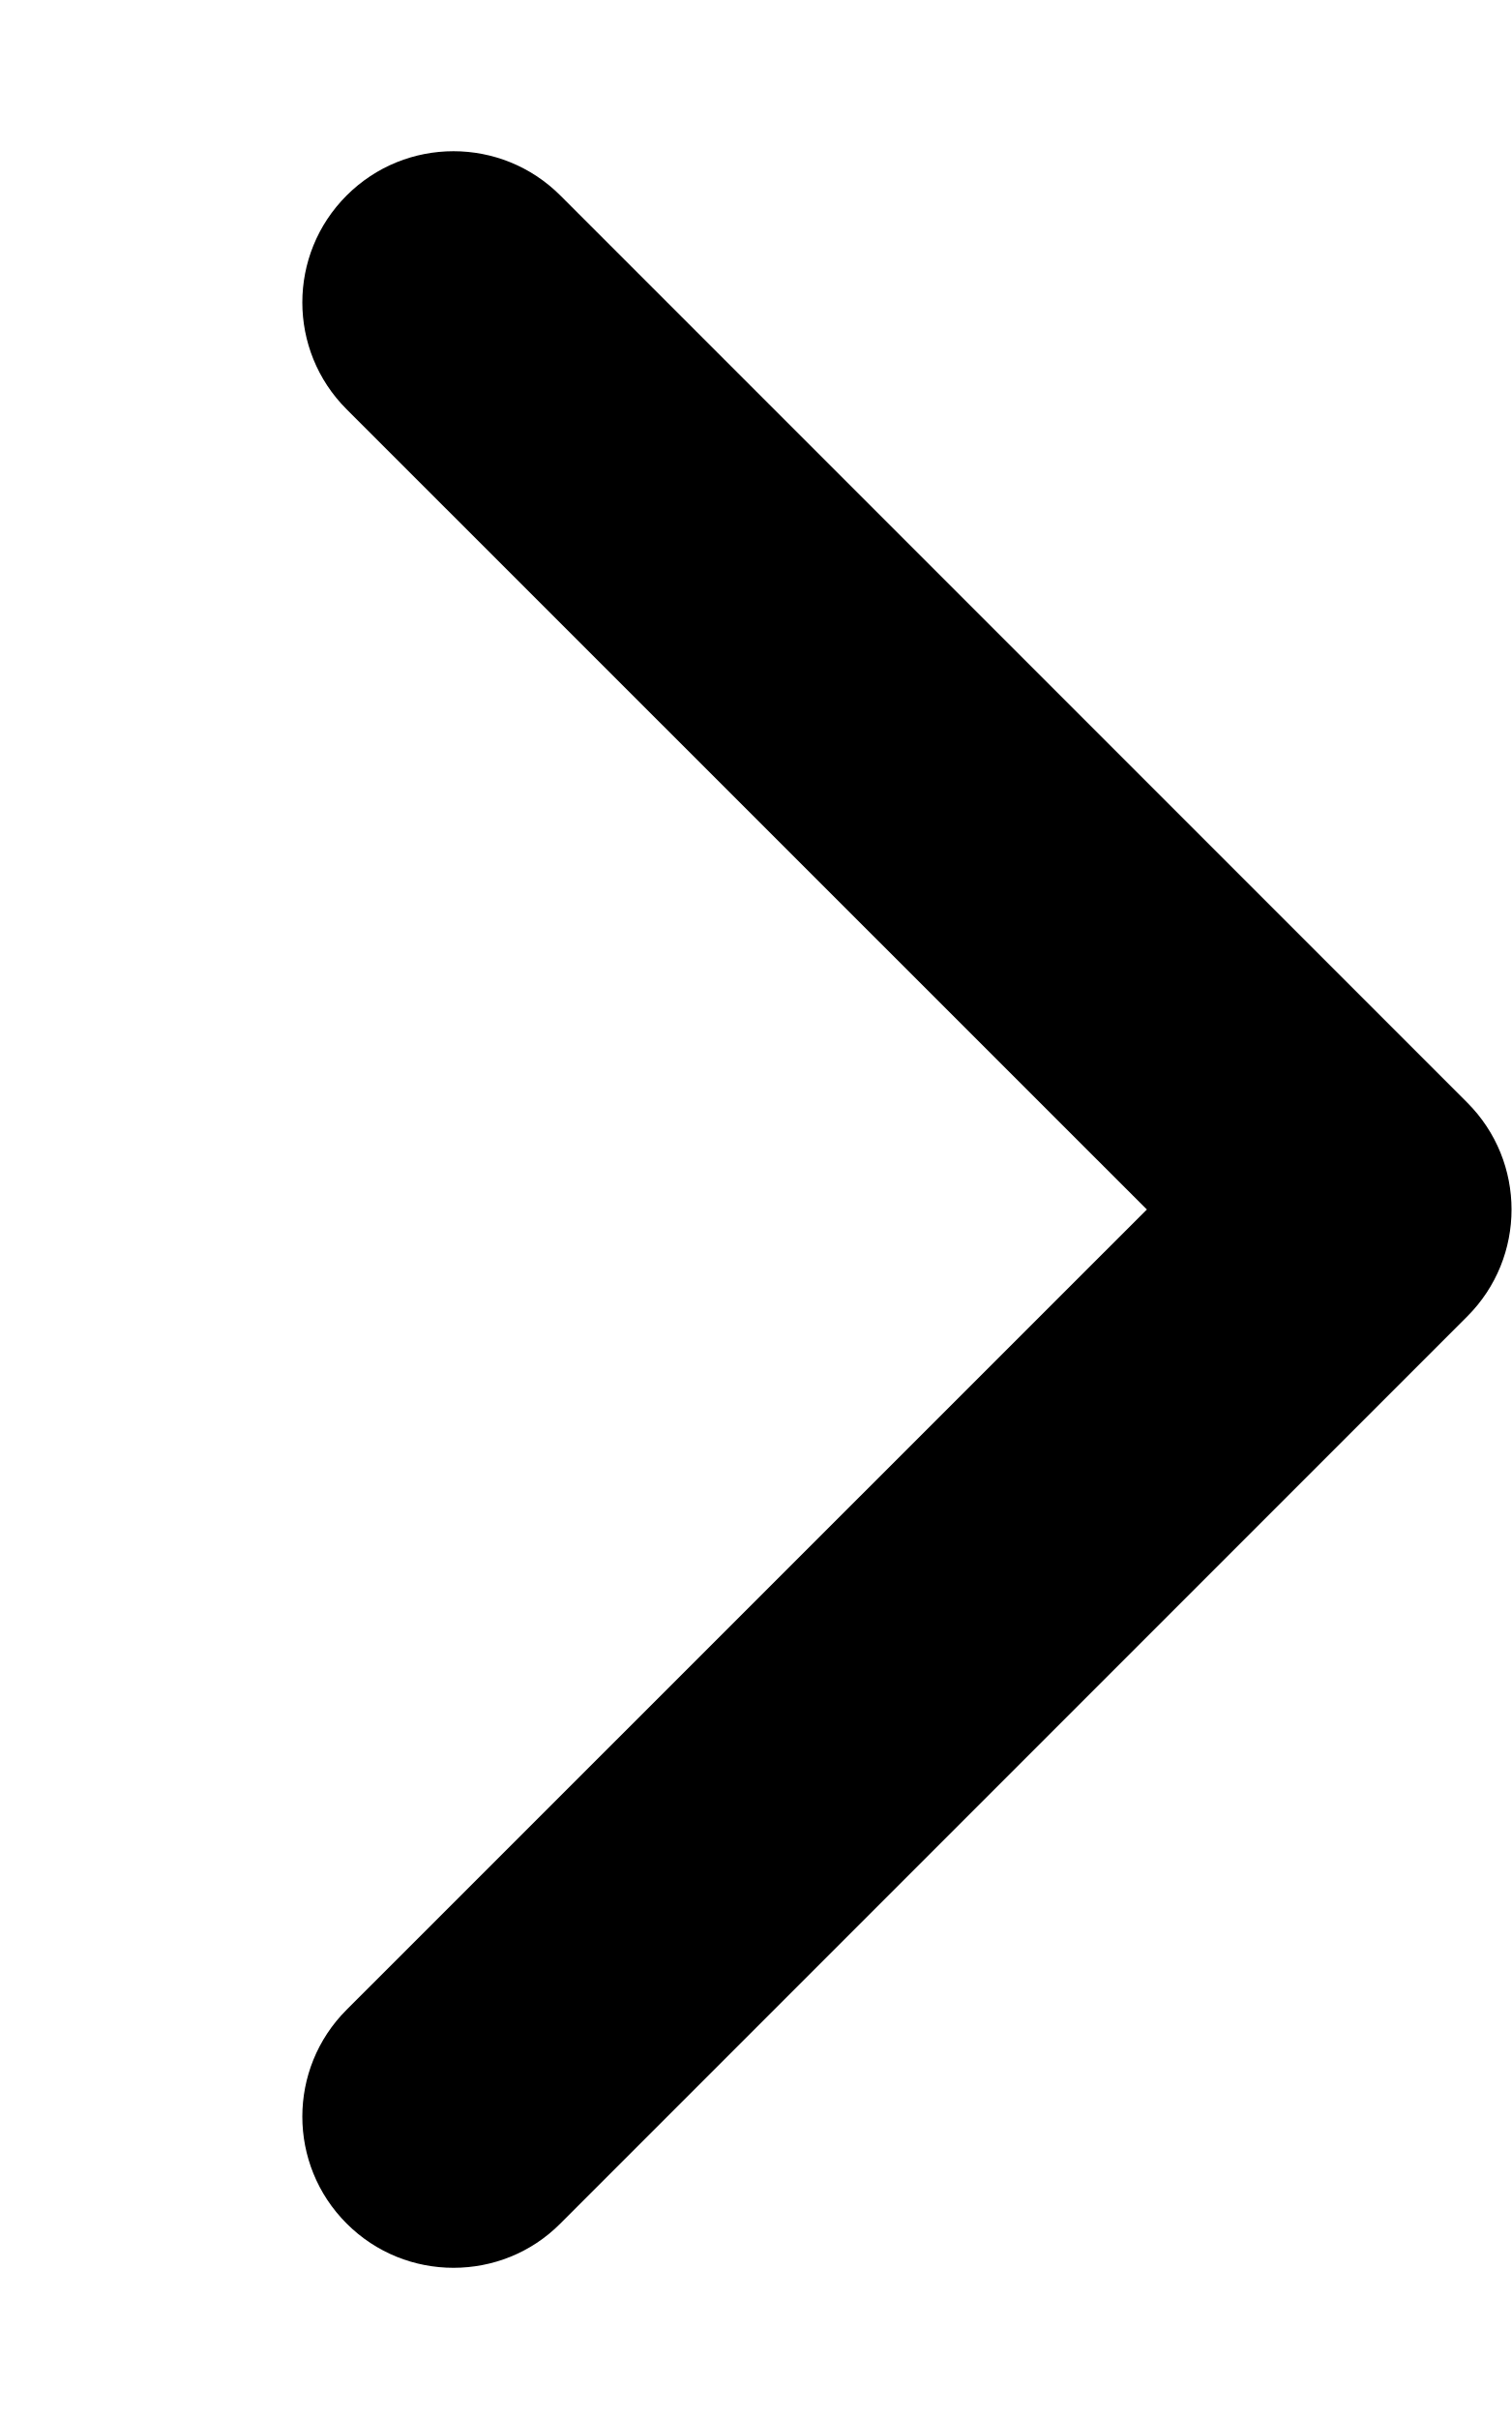
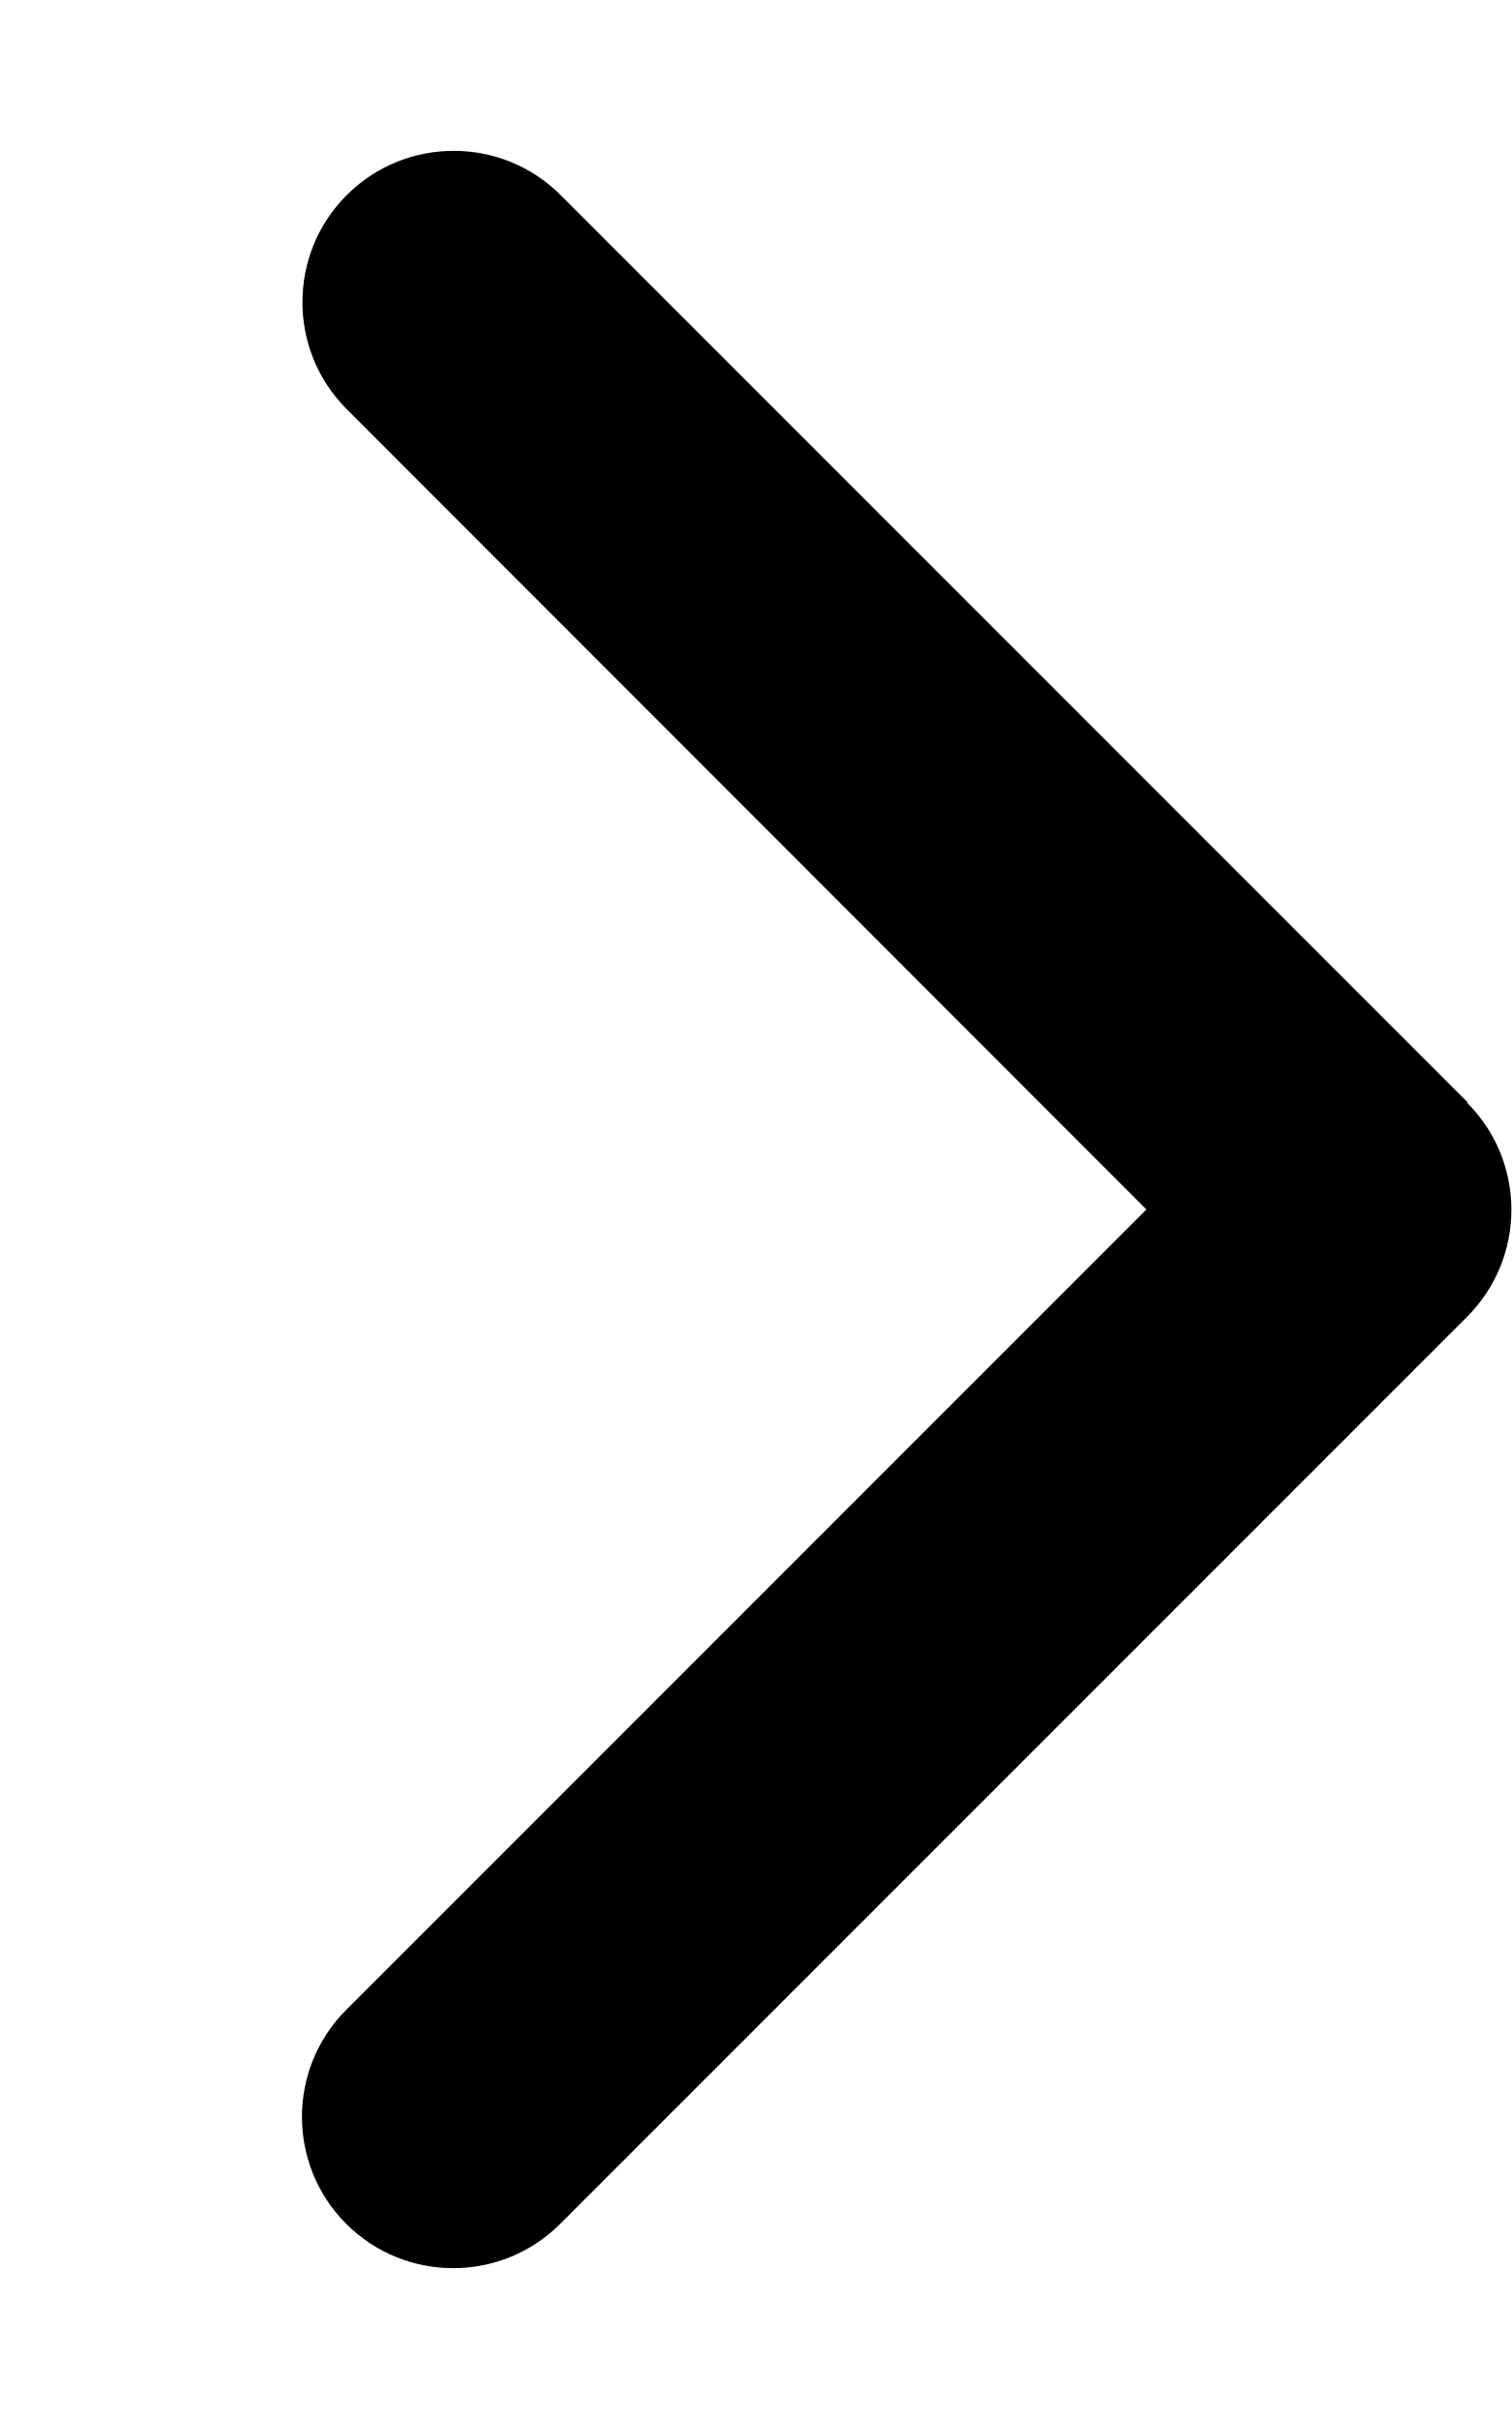
<svg xmlns="http://www.w3.org/2000/svg" viewBox="0 0 320 512">
-   <path d="M96 480c-8.188 0-16.38-3.125-22.62-9.375c-12.5-12.5-12.5-32.75 0-45.25L242.8 256L73.38 86.63c-12.5-12.5-12.5-32.75 0-45.25s32.75-12.5 45.25 0l192 192c12.5 12.5 12.5 32.75 0 45.25l-192 192C112.4 476.9 104.2 480 96 480z" />
+   <path d="M310.6 233.4c12.5 12.5 12.5 32.8 0 45.3l-192 192c-12.5 12.5-32.8 12.5-45.3 0s-12.5-32.8 0-45.3L242.7 256 73.4 86.6c-12.5-12.5-12.5-32.8 0-45.3s32.8-12.5 45.3 0l192 192z" />
</svg>
